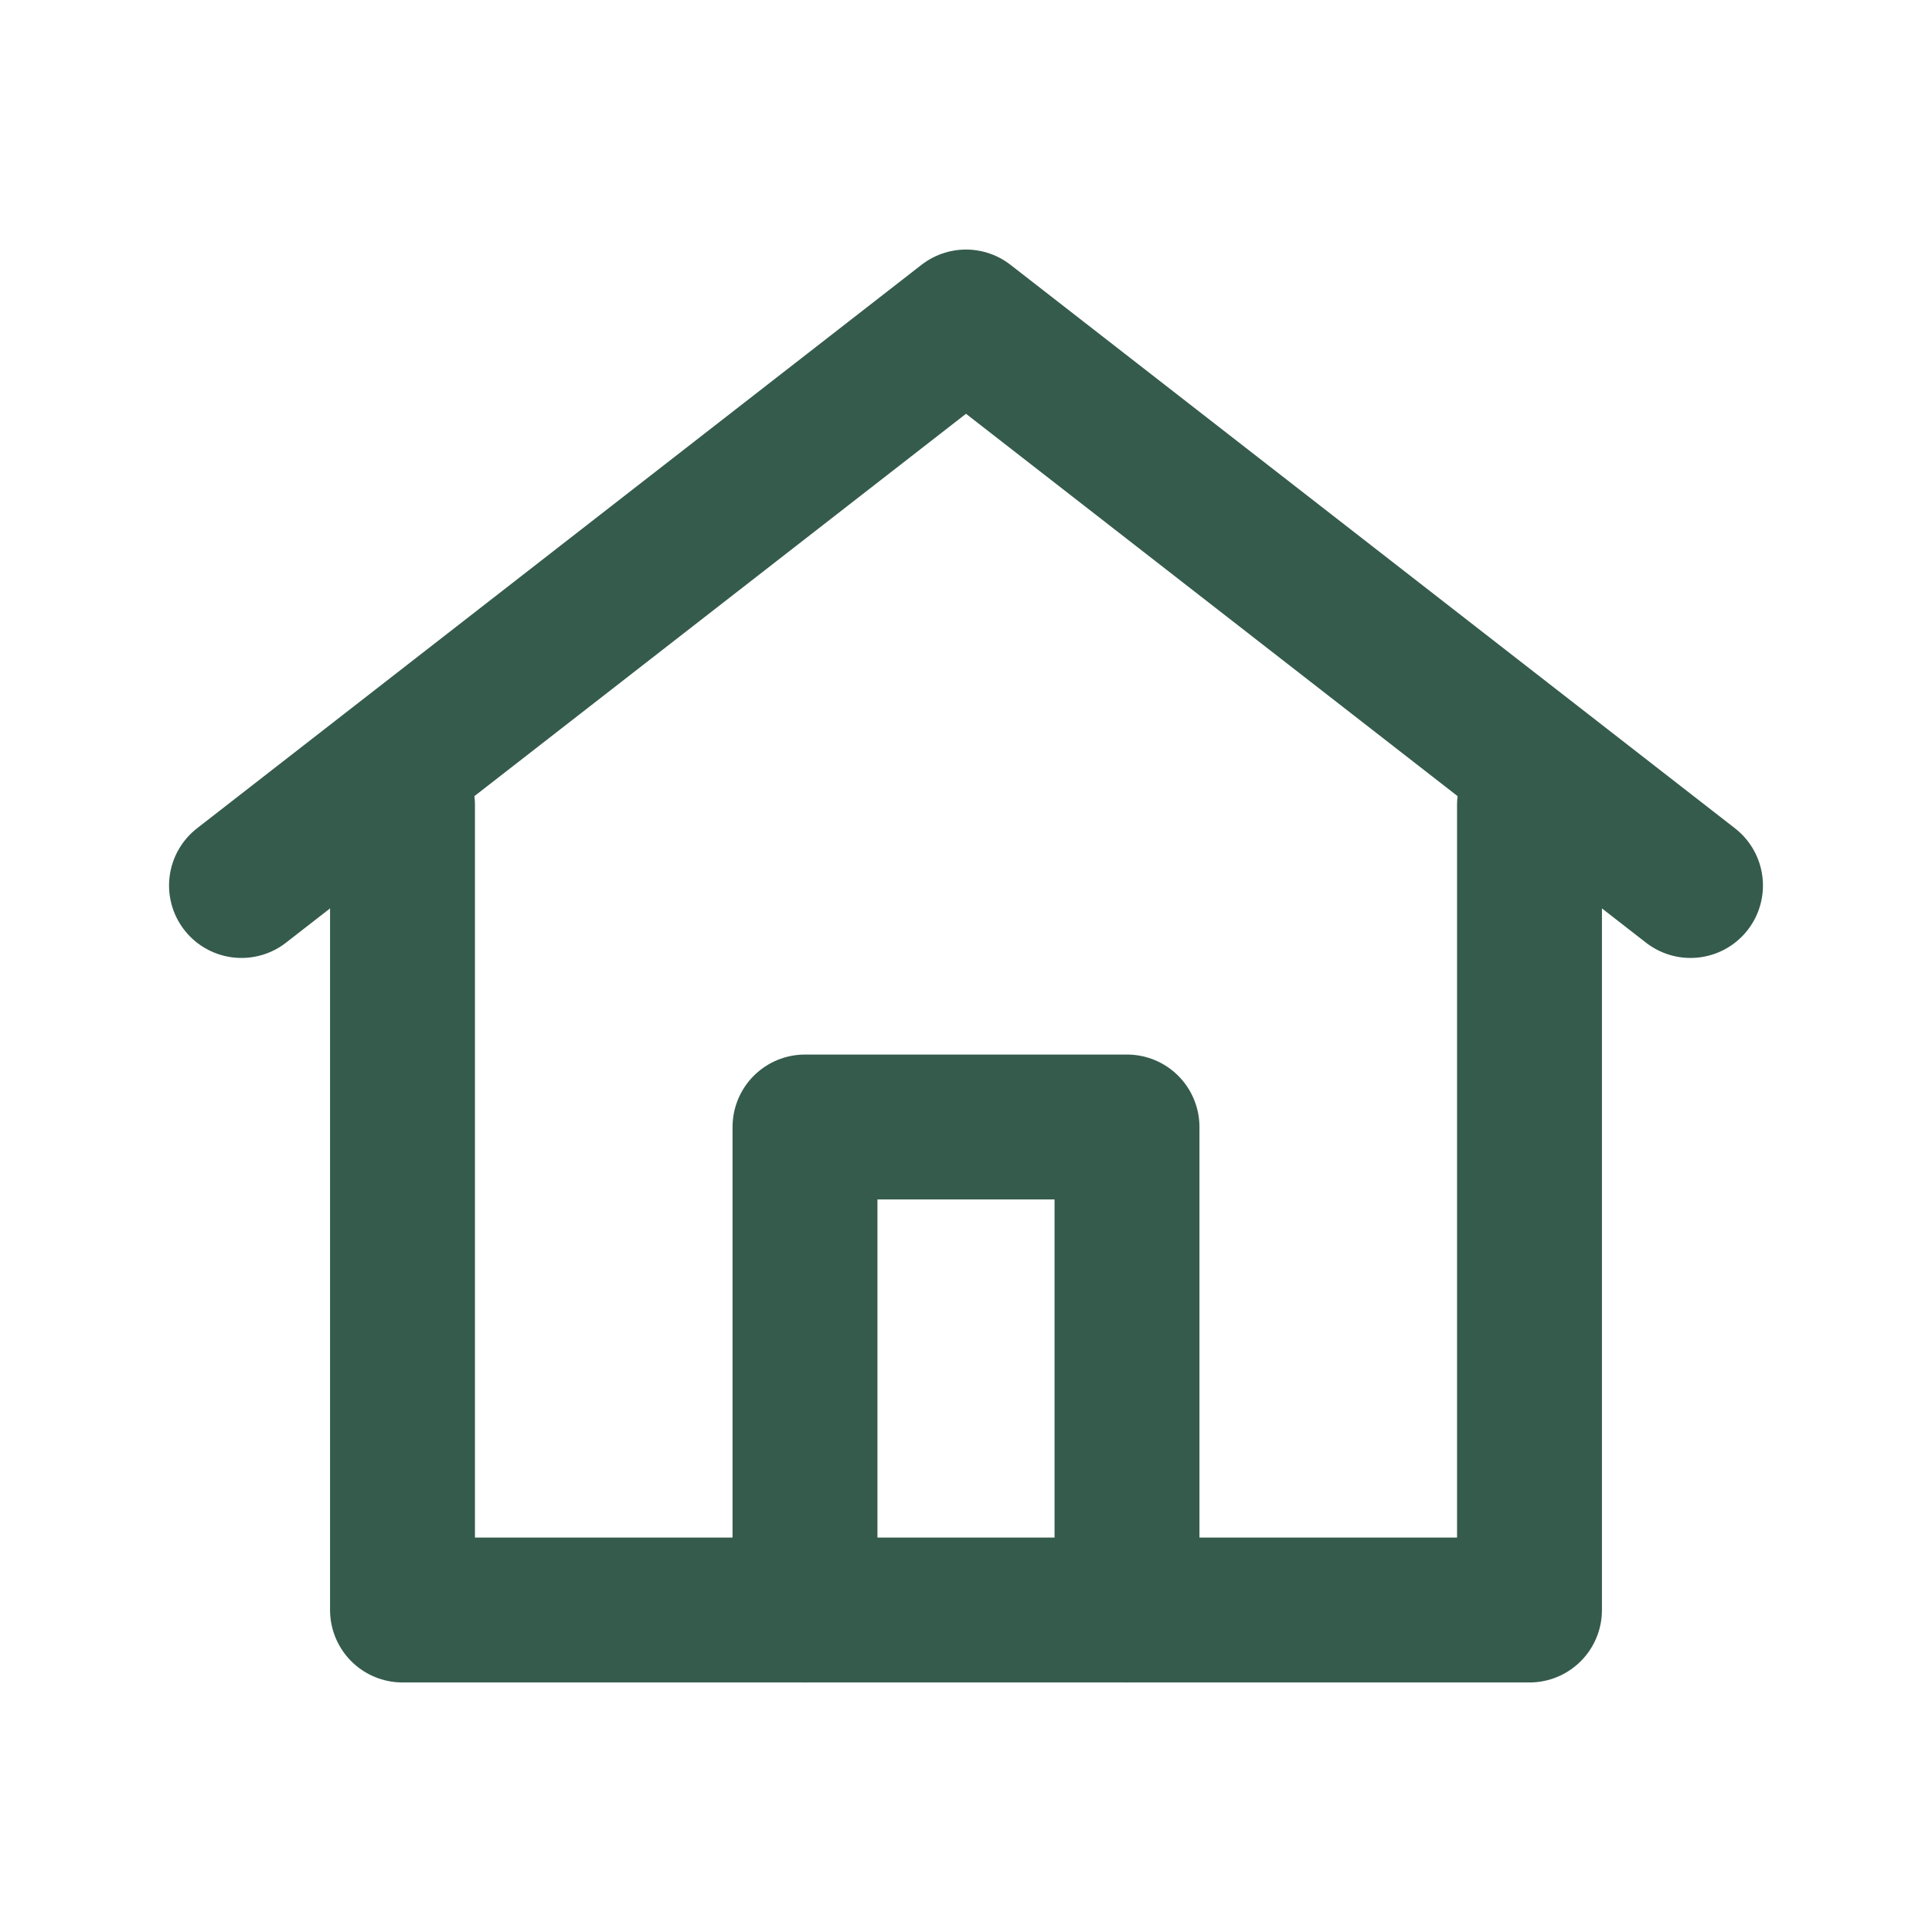
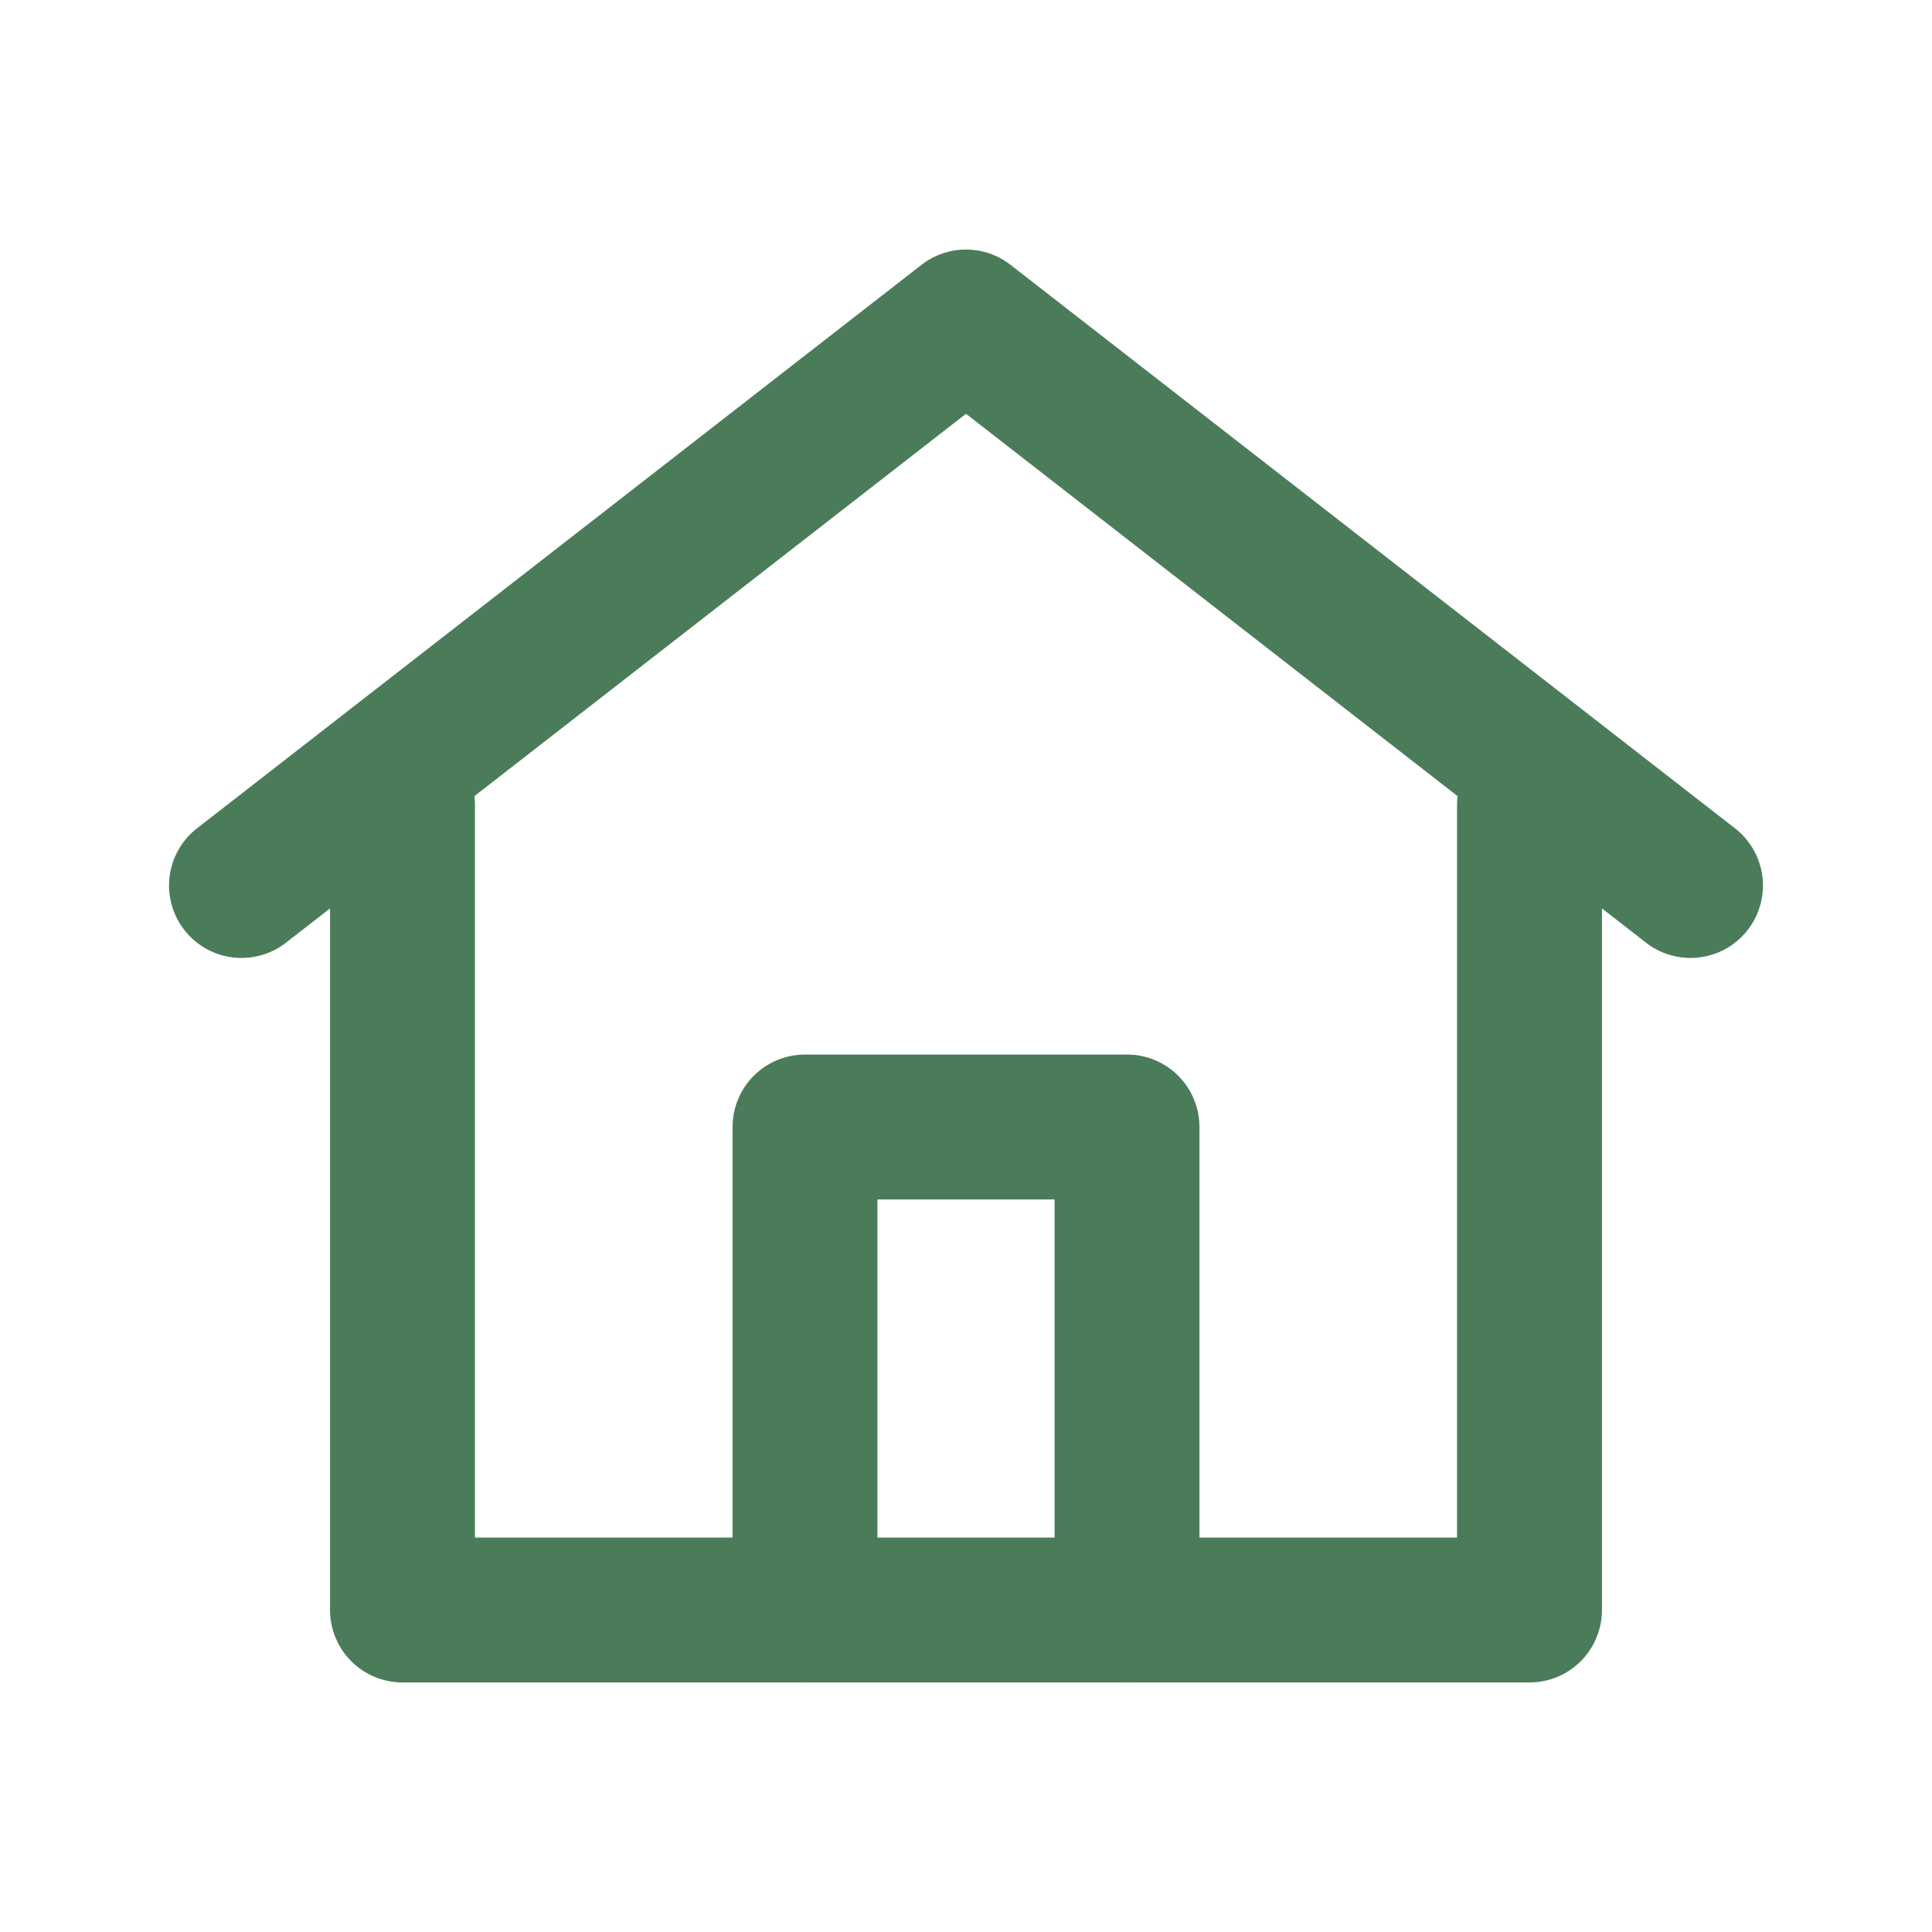
- <svg xmlns="http://www.w3.org/2000/svg" viewBox="0 0 24 24" fill="none" stroke="#355B4C" stroke-width="1.8" stroke-linecap="round" stroke-linejoin="round">
+ <svg xmlns="http://www.w3.org/2000/svg" viewBox="0 0 24 24" fill="none" stroke="#4A7C59" stroke-width="1.8" stroke-linecap="round" stroke-linejoin="round">
  <path d="M3 11 L12 4 L21 11" />
  <path d="M5 10 V20 H19 V10" />
  <path d="M10 20 V14 H14 V20" />
</svg>
